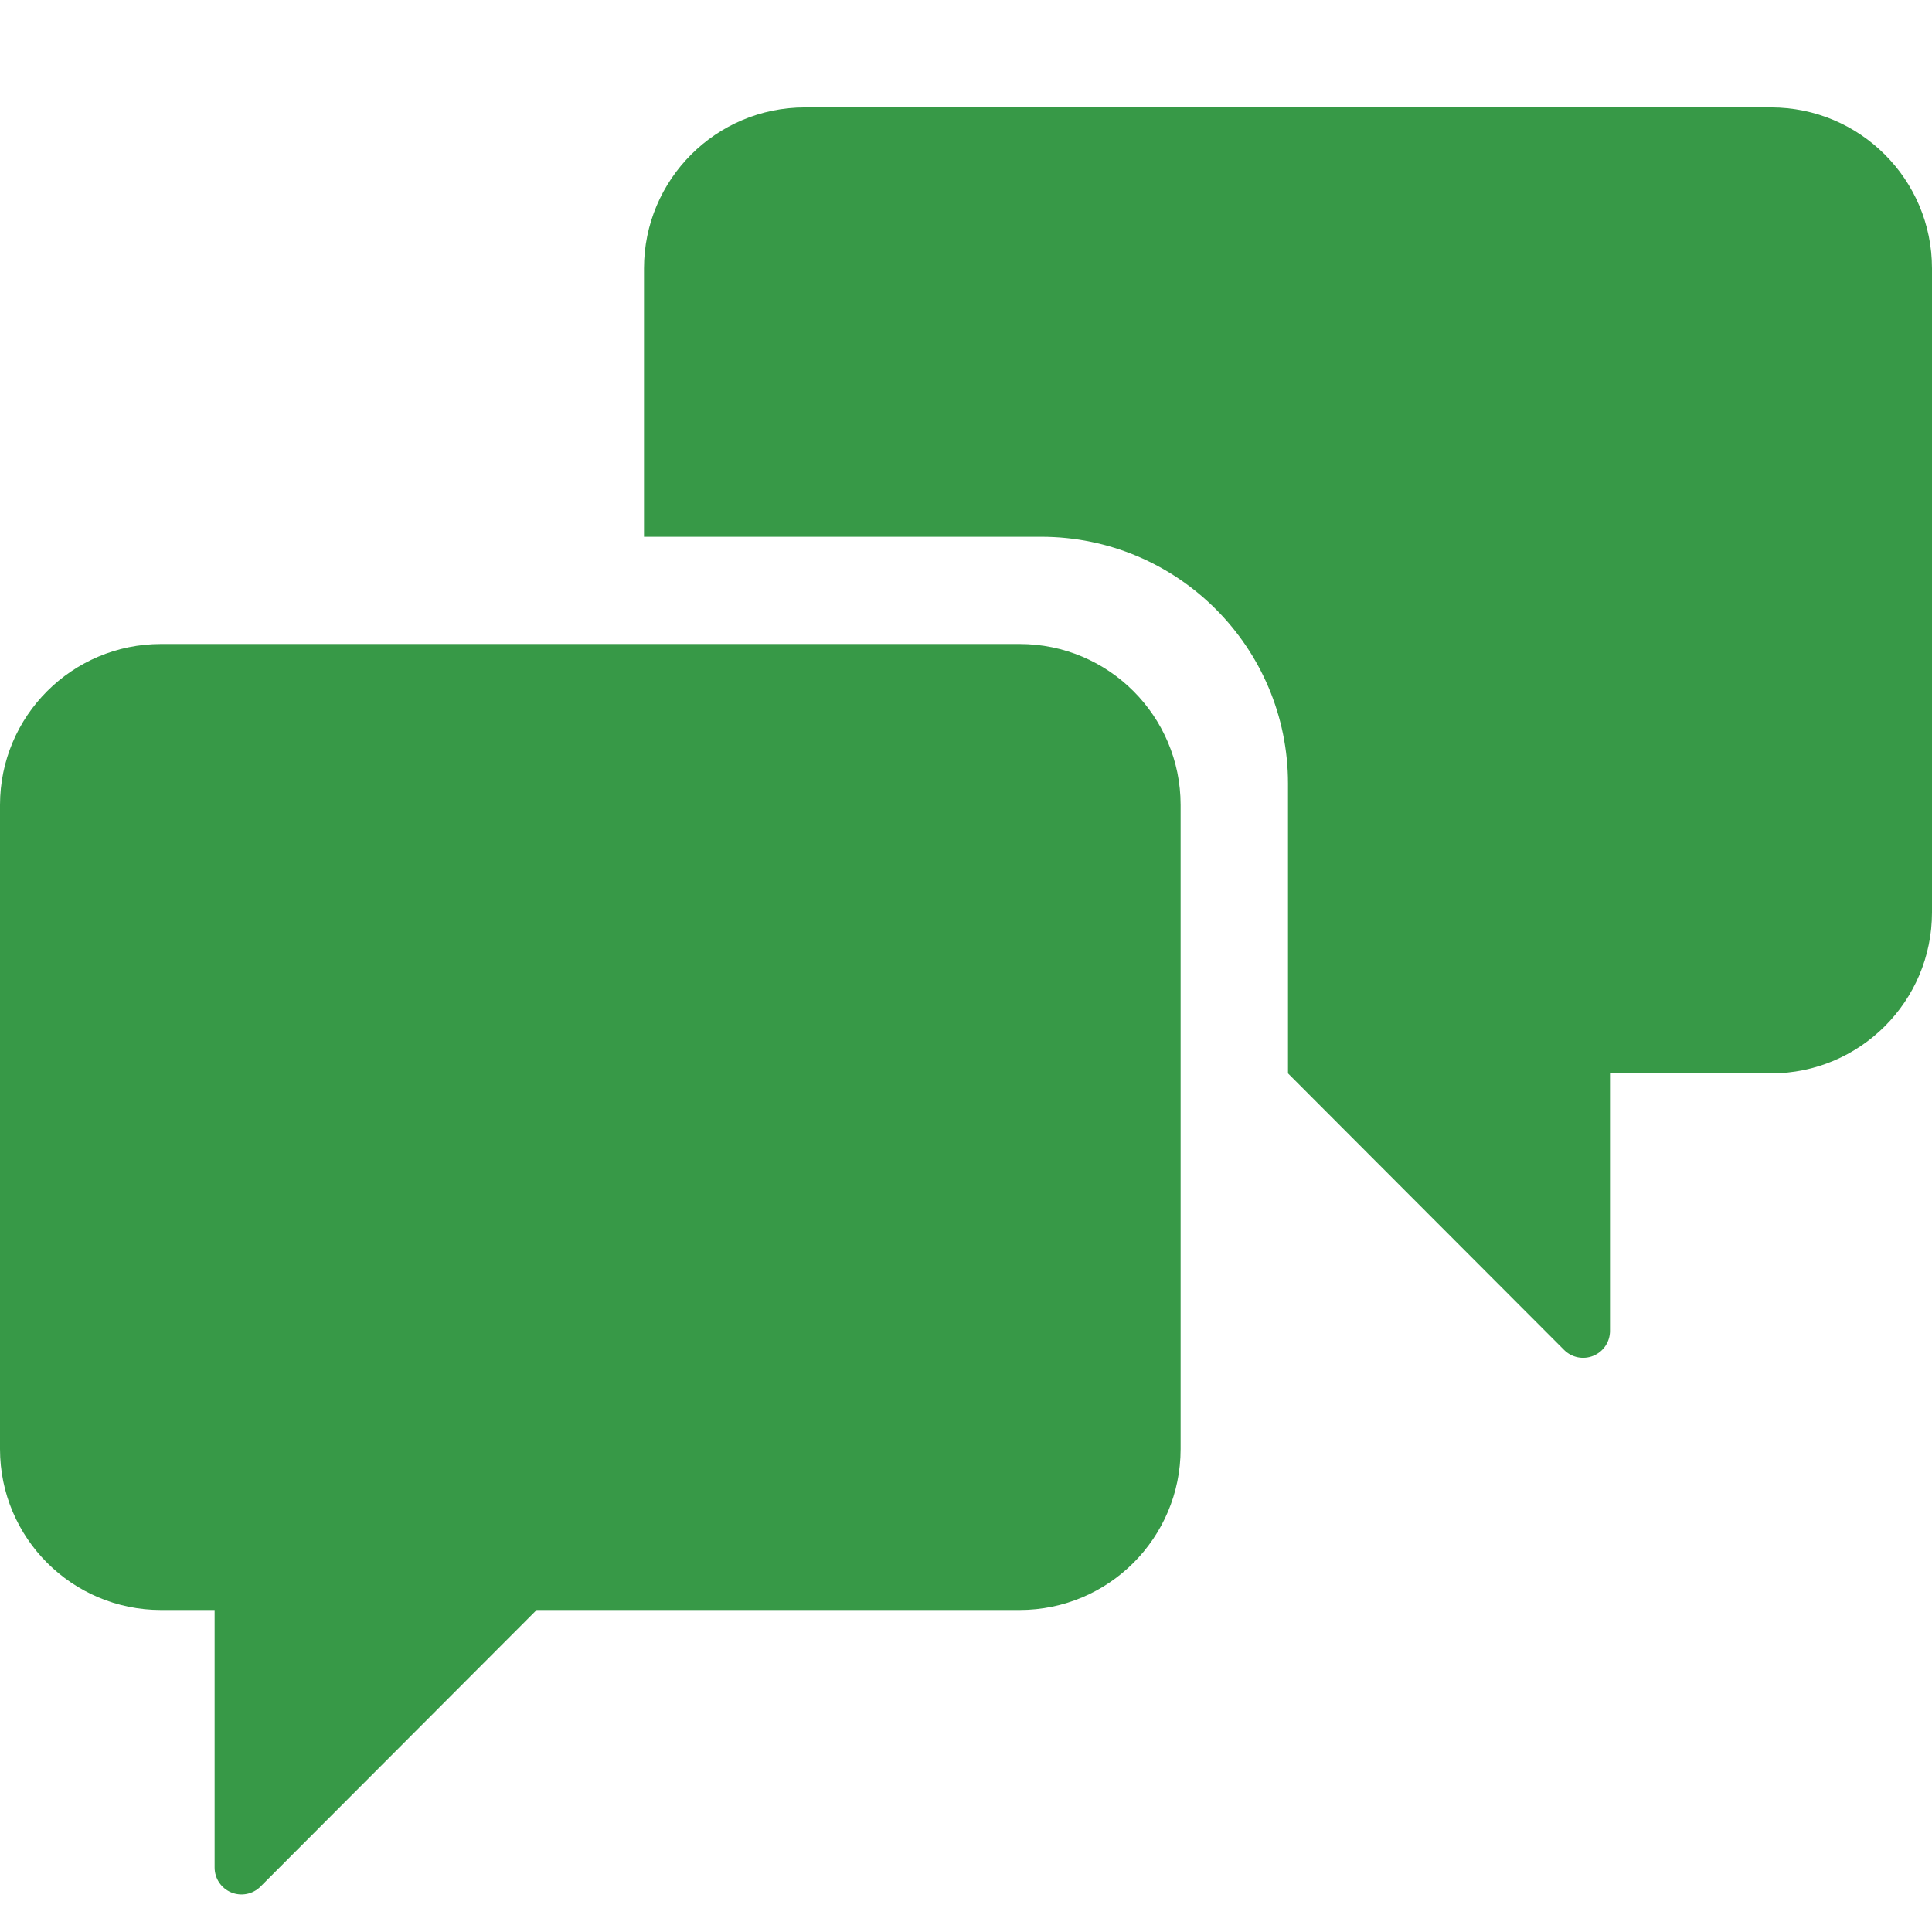
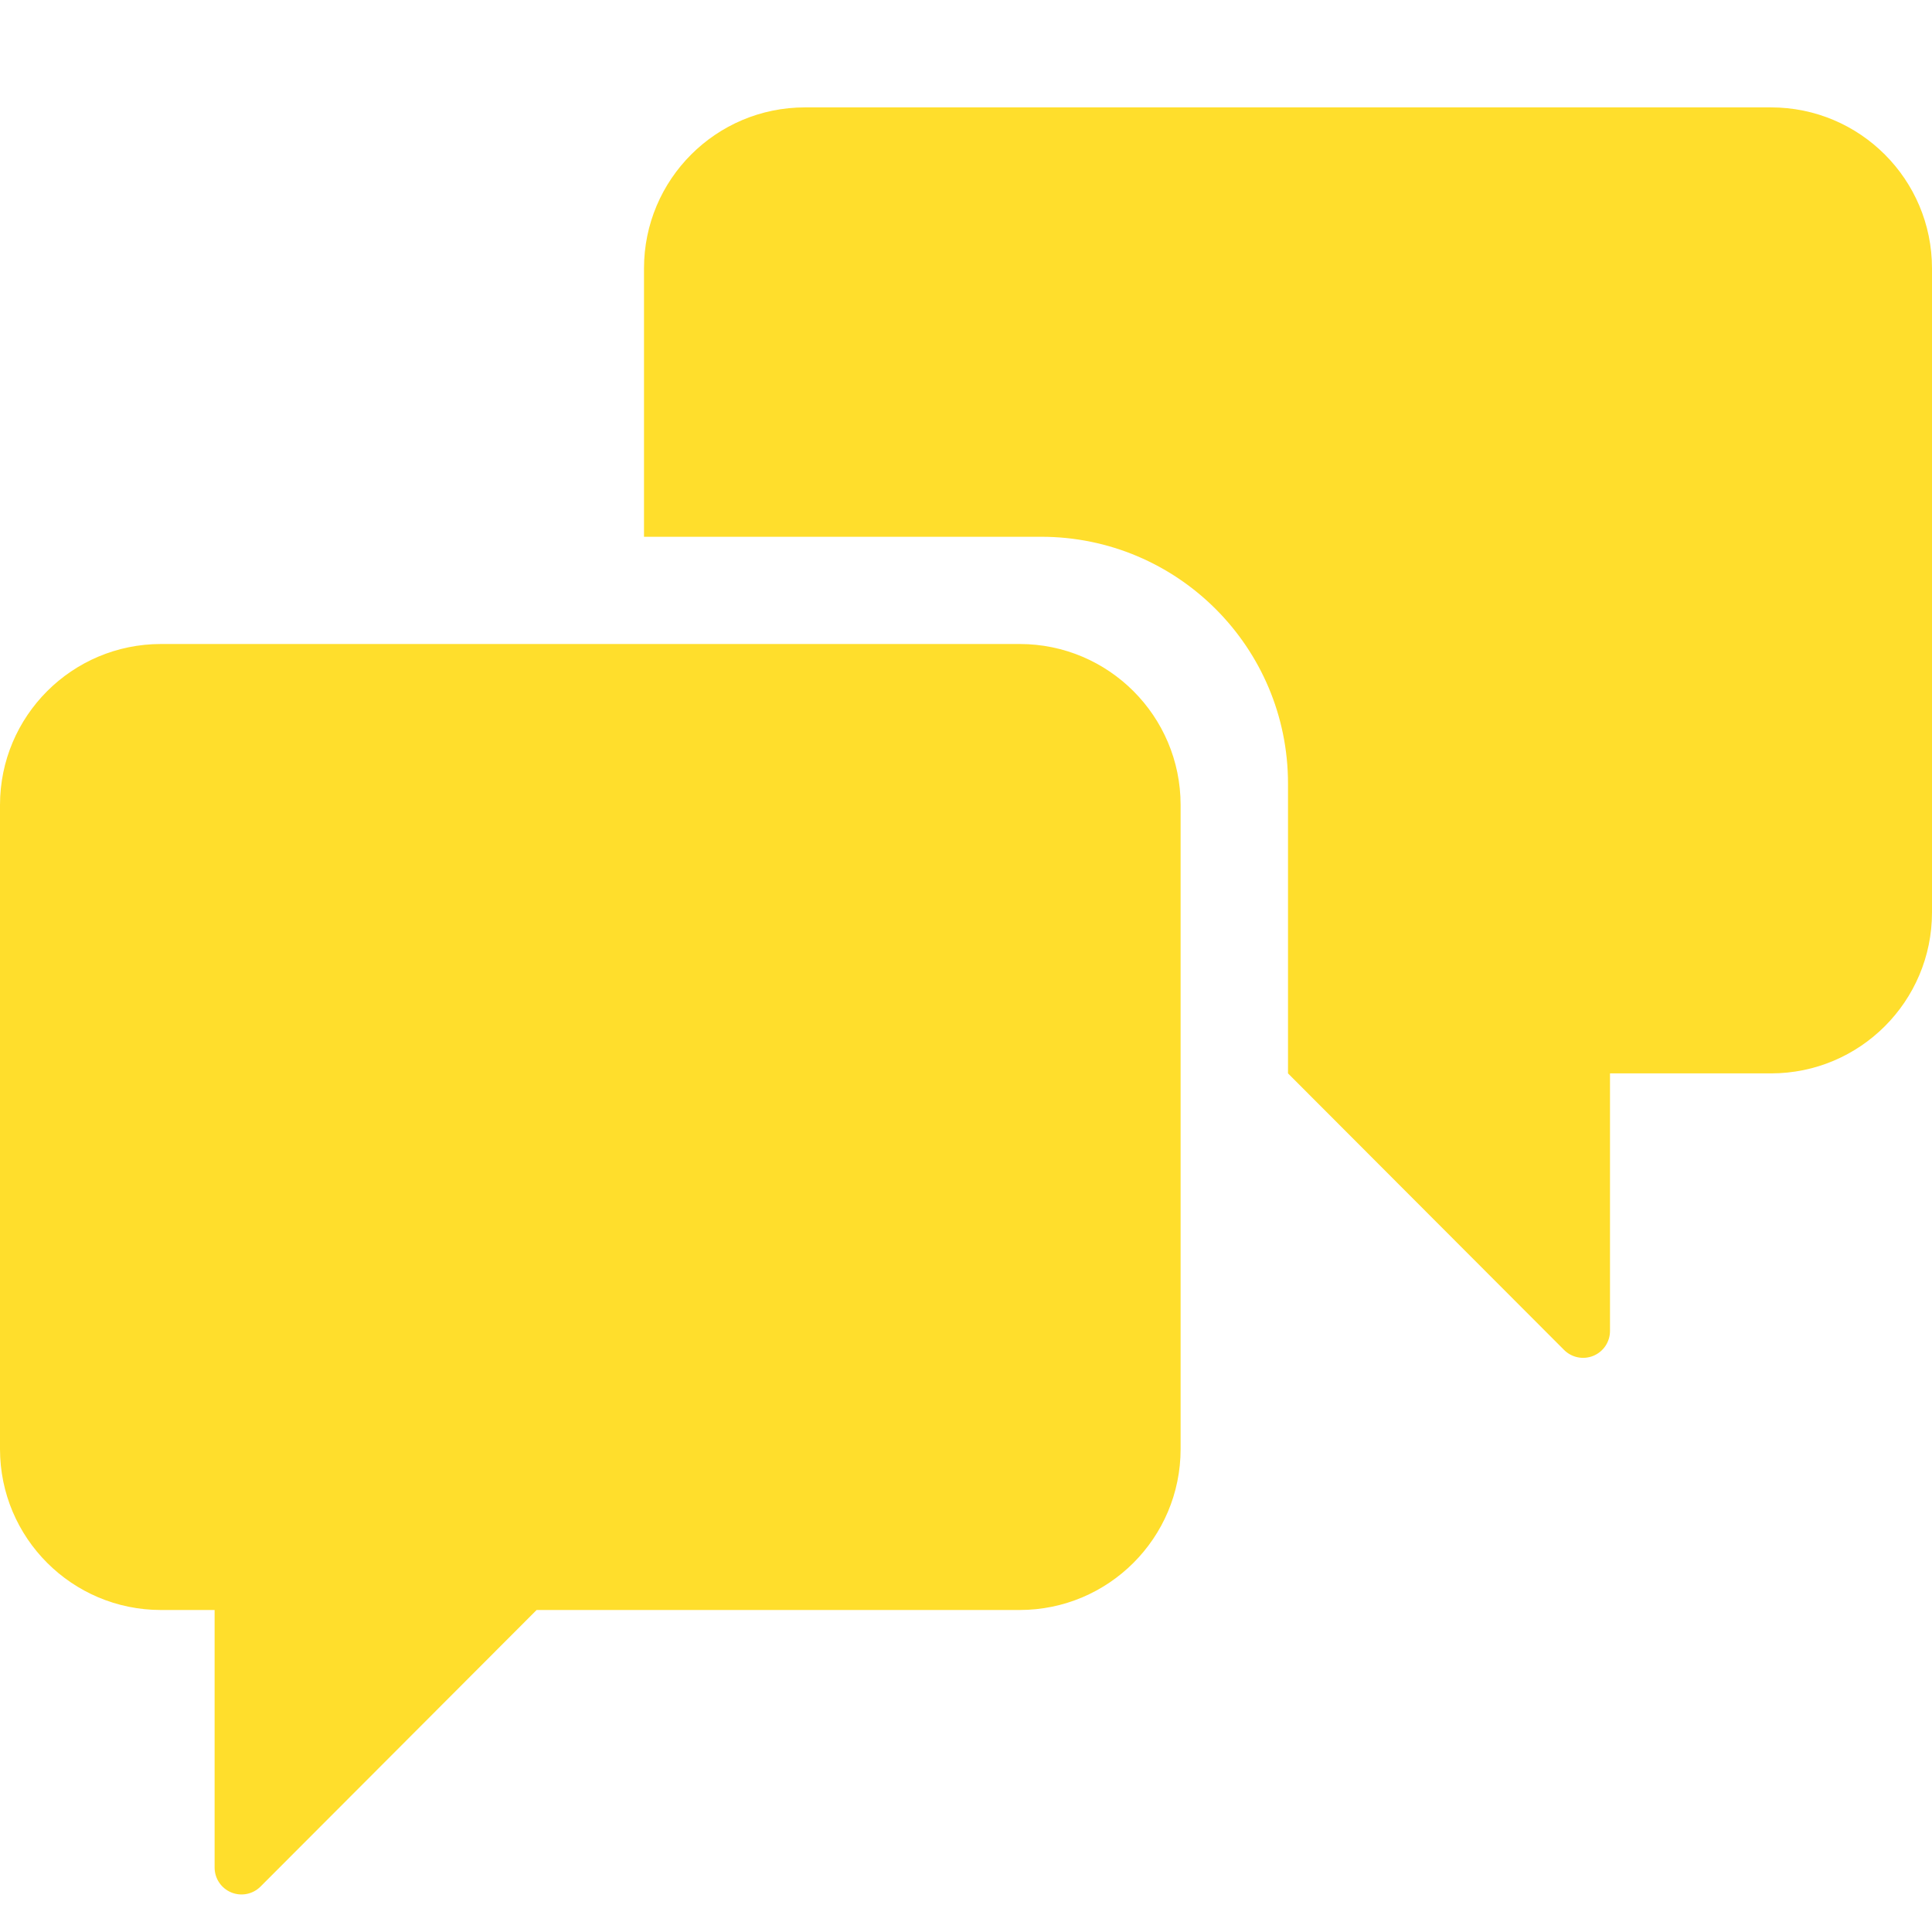
- <svg xmlns="http://www.w3.org/2000/svg" id="Group_170539" data-name="Group 170539" width="12" height="12" viewBox="0 0 12 12">
-   <rect id="Canvas" width="12" height="12" fill="#379947" opacity="0" />
-   <path id="Path_33889" data-name="Path 33889" d="M1,6A1,1,0,0,0,0,7v4a1,1,0,0,0,1,1h.333v1.6a.167.167,0,0,0,.285.118L3.333,12h3a1,1,0,0,0,1-1V7a1,1,0,0,0-1-1Z" transform="translate(0 -2)" fill="#379947" />
-   <path id="Path_33890" data-name="Path 33890" d="M10,5.2A1.533,1.533,0,0,0,8.467,3.667H6V2A1,1,0,0,1,7,1h6a1,1,0,0,1,1,1V6a1,1,0,0,1-1,1H12V8.6a.167.167,0,0,1-.285.118L10,7Z" transform="translate(-2 -0.333)" fill="#379947" />
+ <svg xmlns="http://www.w3.org/2000/svg" id="Group_170539" data-name="Group 170539" width="13" height="13" viewBox="0 0 12 12">
+   <rect id="Canvas" width="13" height="13" fill="#ffde2c" opacity="0" />
+   <path id="Path_33889" data-name="Path 33889" d="M1,6A1,1,0,0,0,0,7v4a1,1,0,0,0,1,1h.333v1.6a.167.167,0,0,0,.285.118L3.333,12h3a1,1,0,0,0,1-1V7a1,1,0,0,0-1-1Z" transform="translate(0 -2)" fill="#ffde2c" />
+   <path id="Path_33890" data-name="Path 33890" d="M10,5.2A1.533,1.533,0,0,0,8.467,3.667H6V2A1,1,0,0,1,7,1h6a1,1,0,0,1,1,1V6a1,1,0,0,1-1,1H12V8.6a.167.167,0,0,1-.285.118L10,7Z" transform="translate(-2 -0.333)" fill="#ffde2c" />
</svg>
